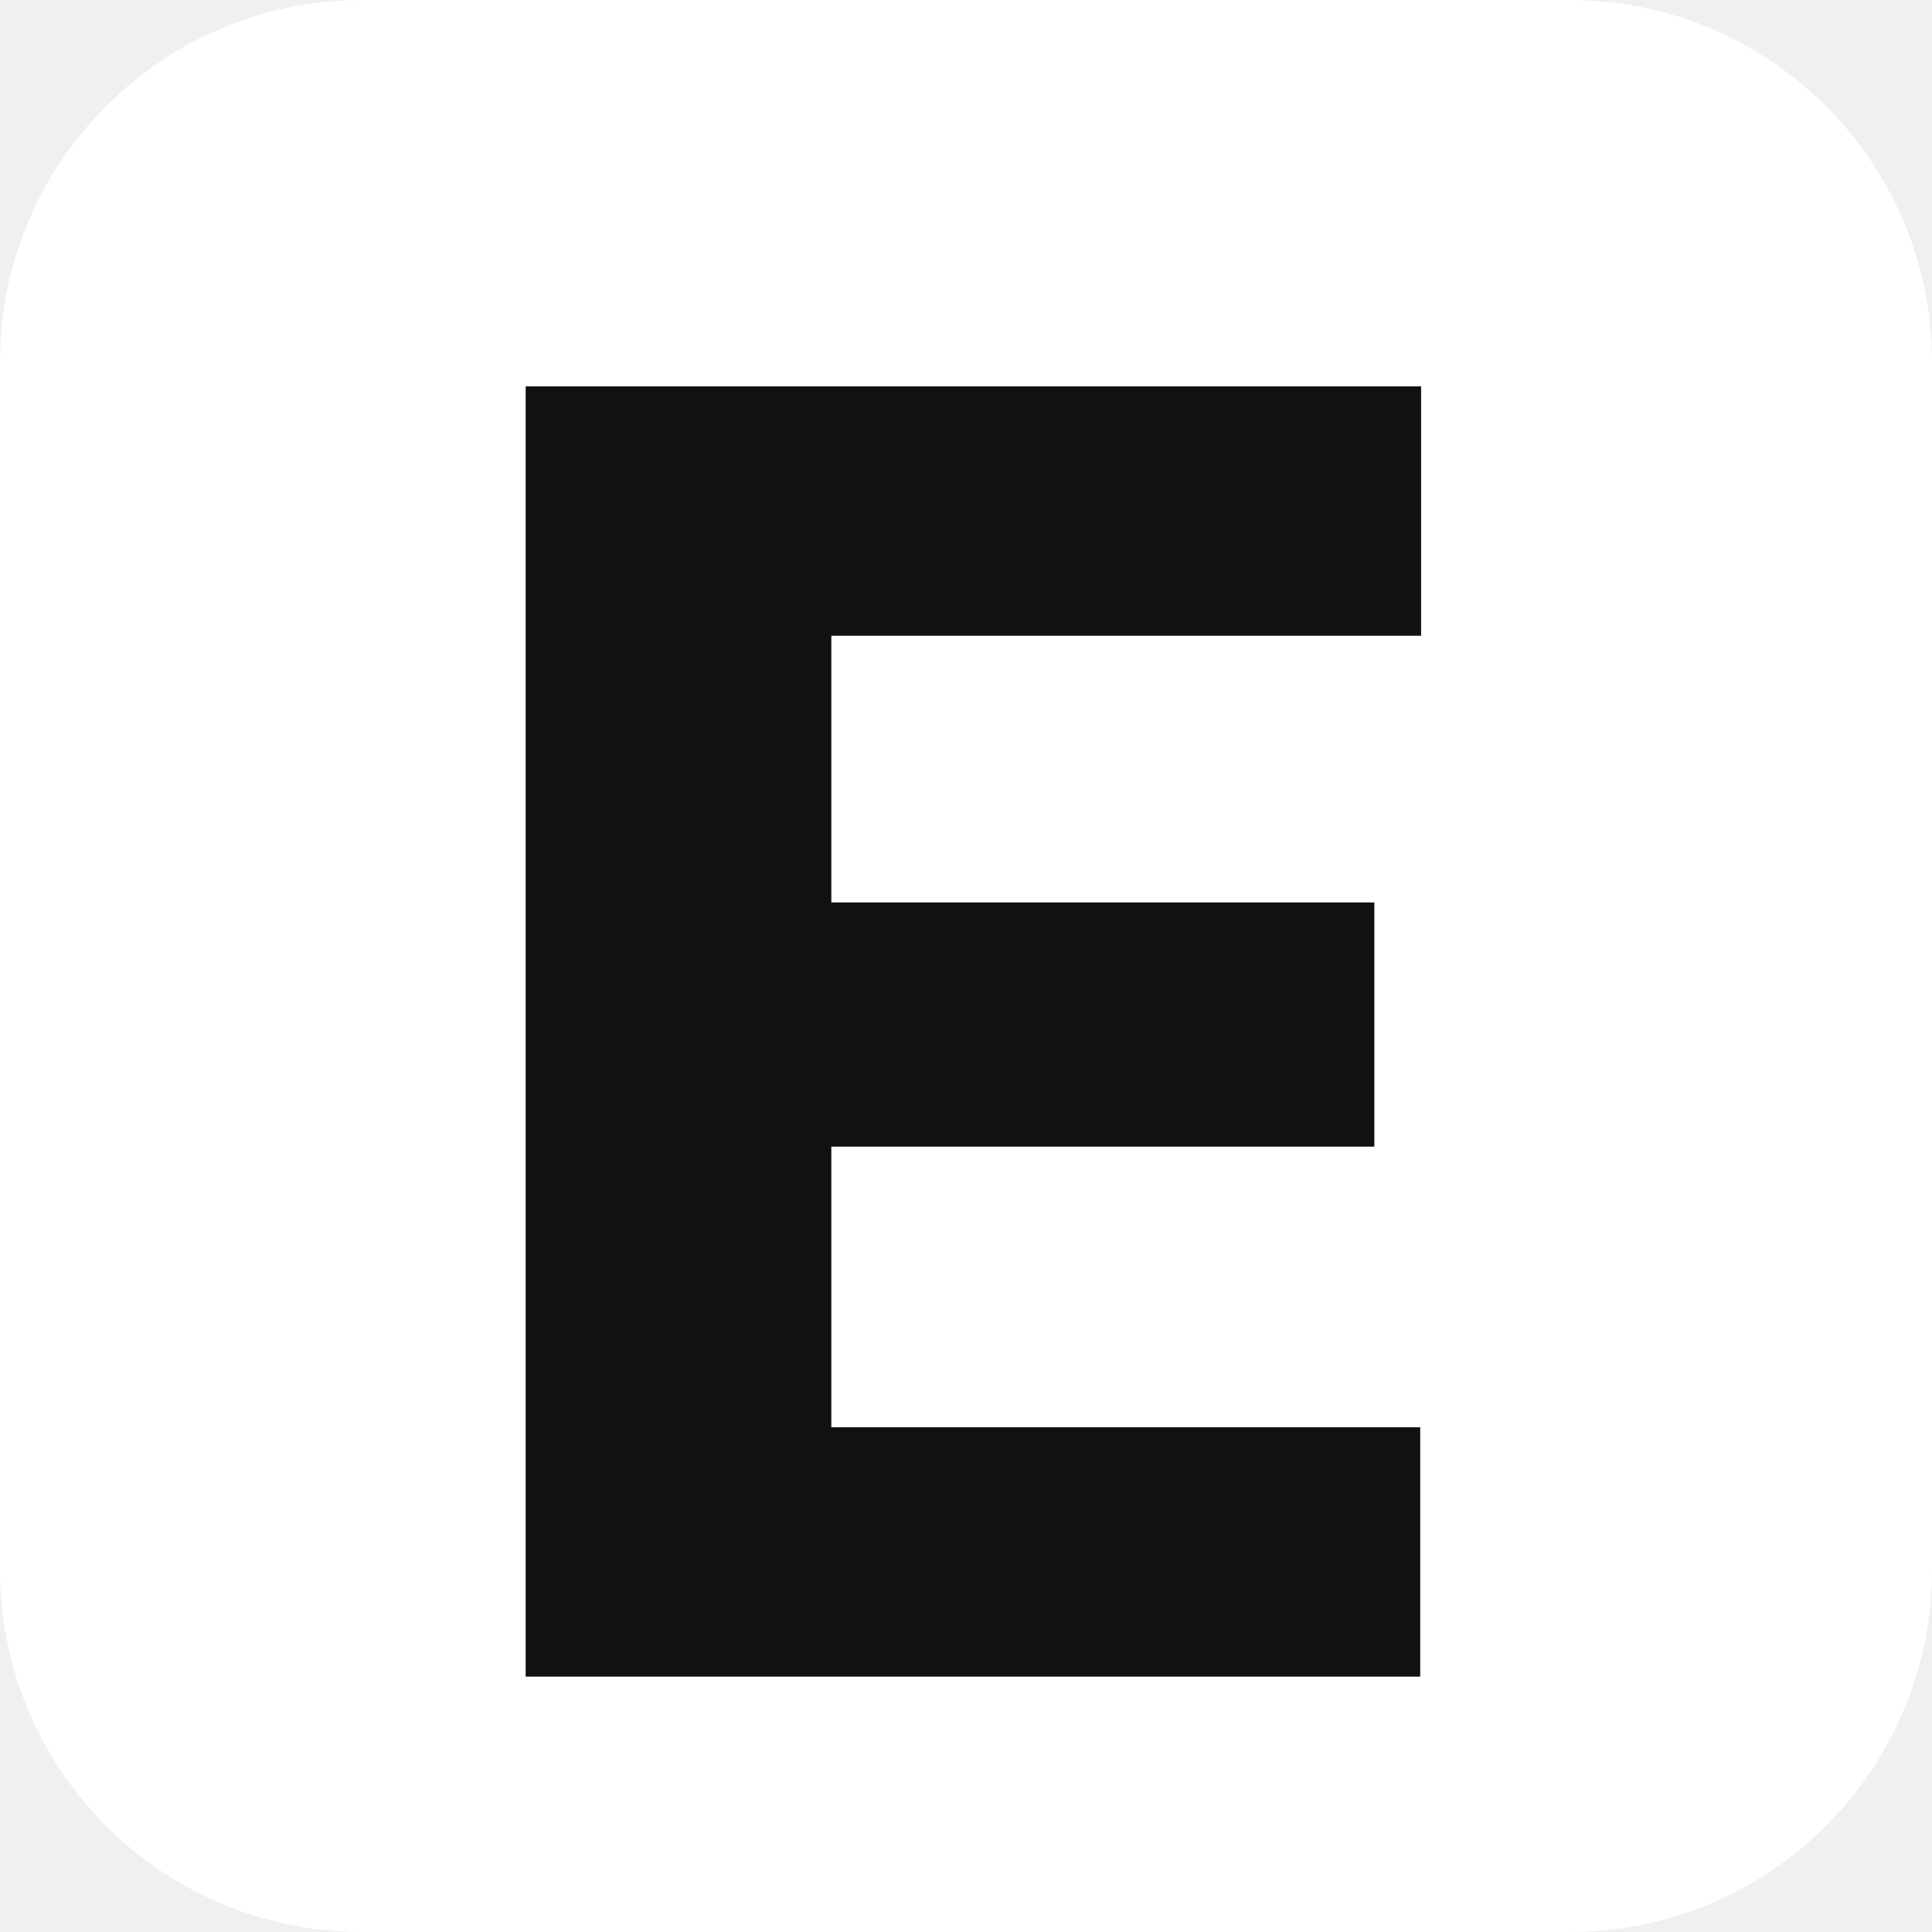
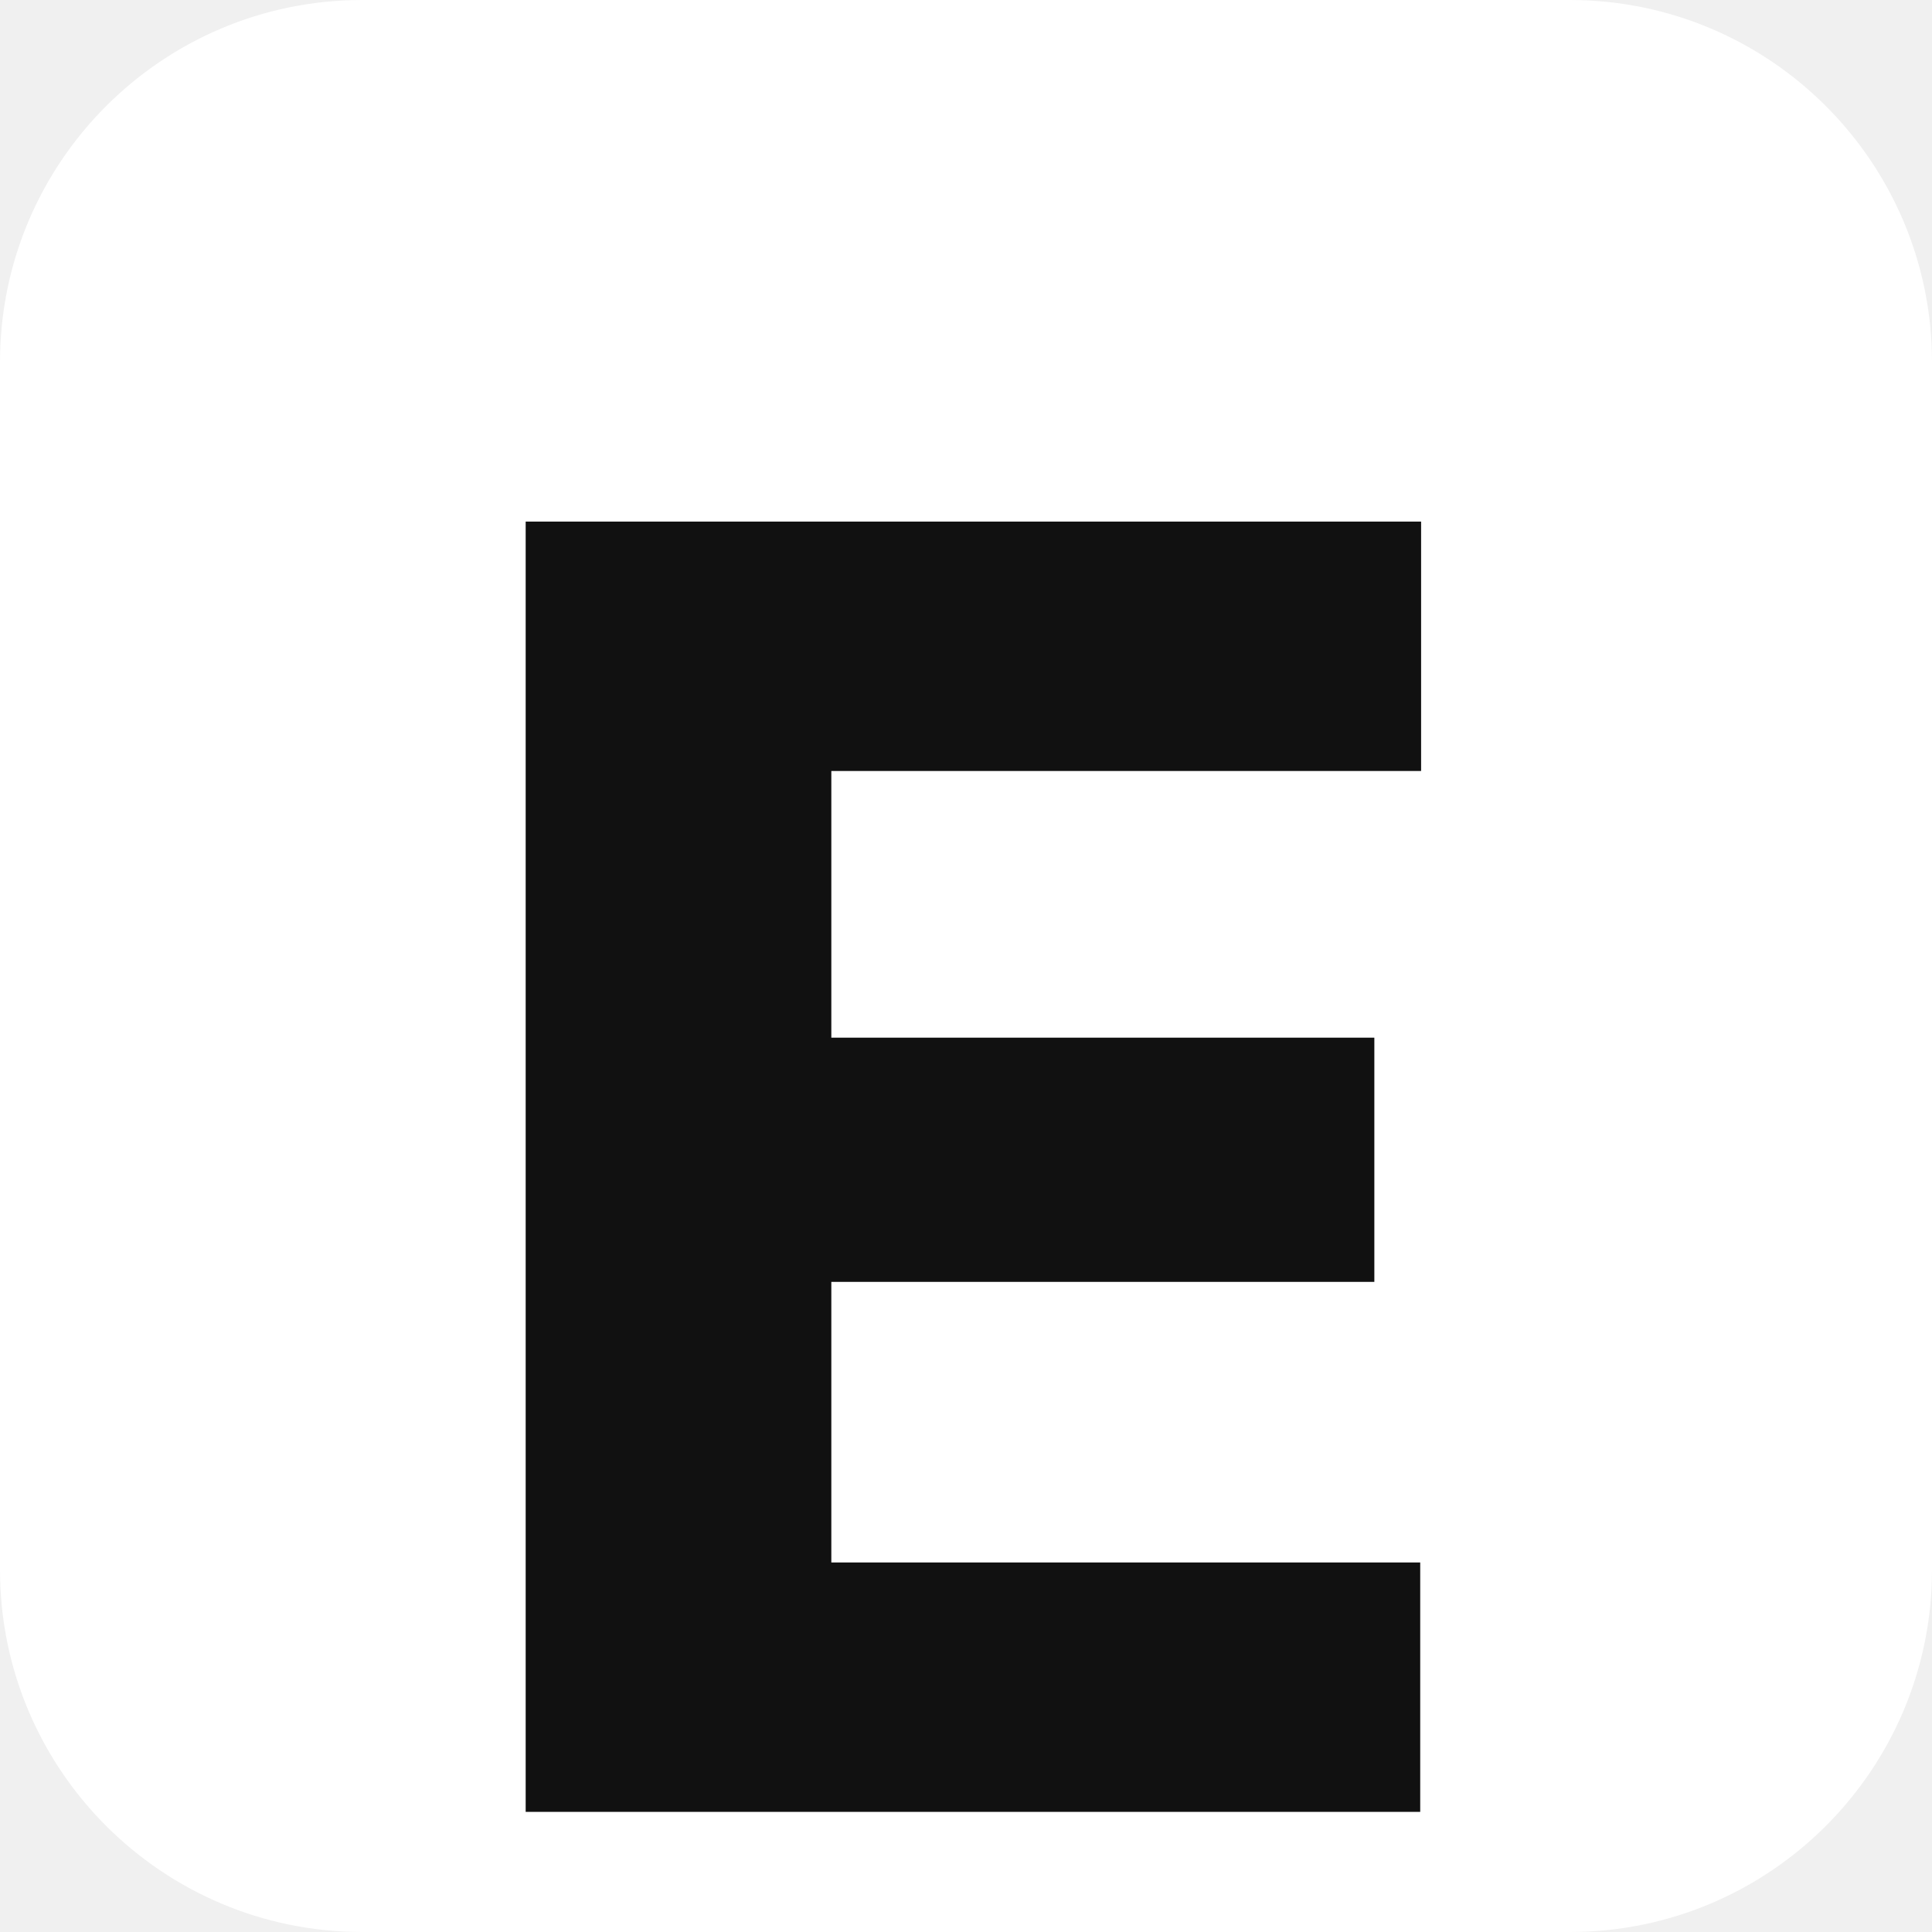
<svg xmlns="http://www.w3.org/2000/svg" viewBox="0 0 512 512" role="img" aria-label="E favicon">
  <rect width="512" height="512" rx="96" fill="#ffffff" />
-   <text x="50%" y="52%" dominant-baseline="middle" text-anchor="middle" font-family="Inter, Arial, Helvetica, sans-serif" font-size="470" font-weight="800" fill="#111111">
+   <text x="50%" y="59%" dominant-baseline="middle" text-anchor="middle" font-family="Inter, Arial, Helvetica, sans-serif" font-size="470" font-weight="800" fill="#111111">
    E
  </text>
</svg>
